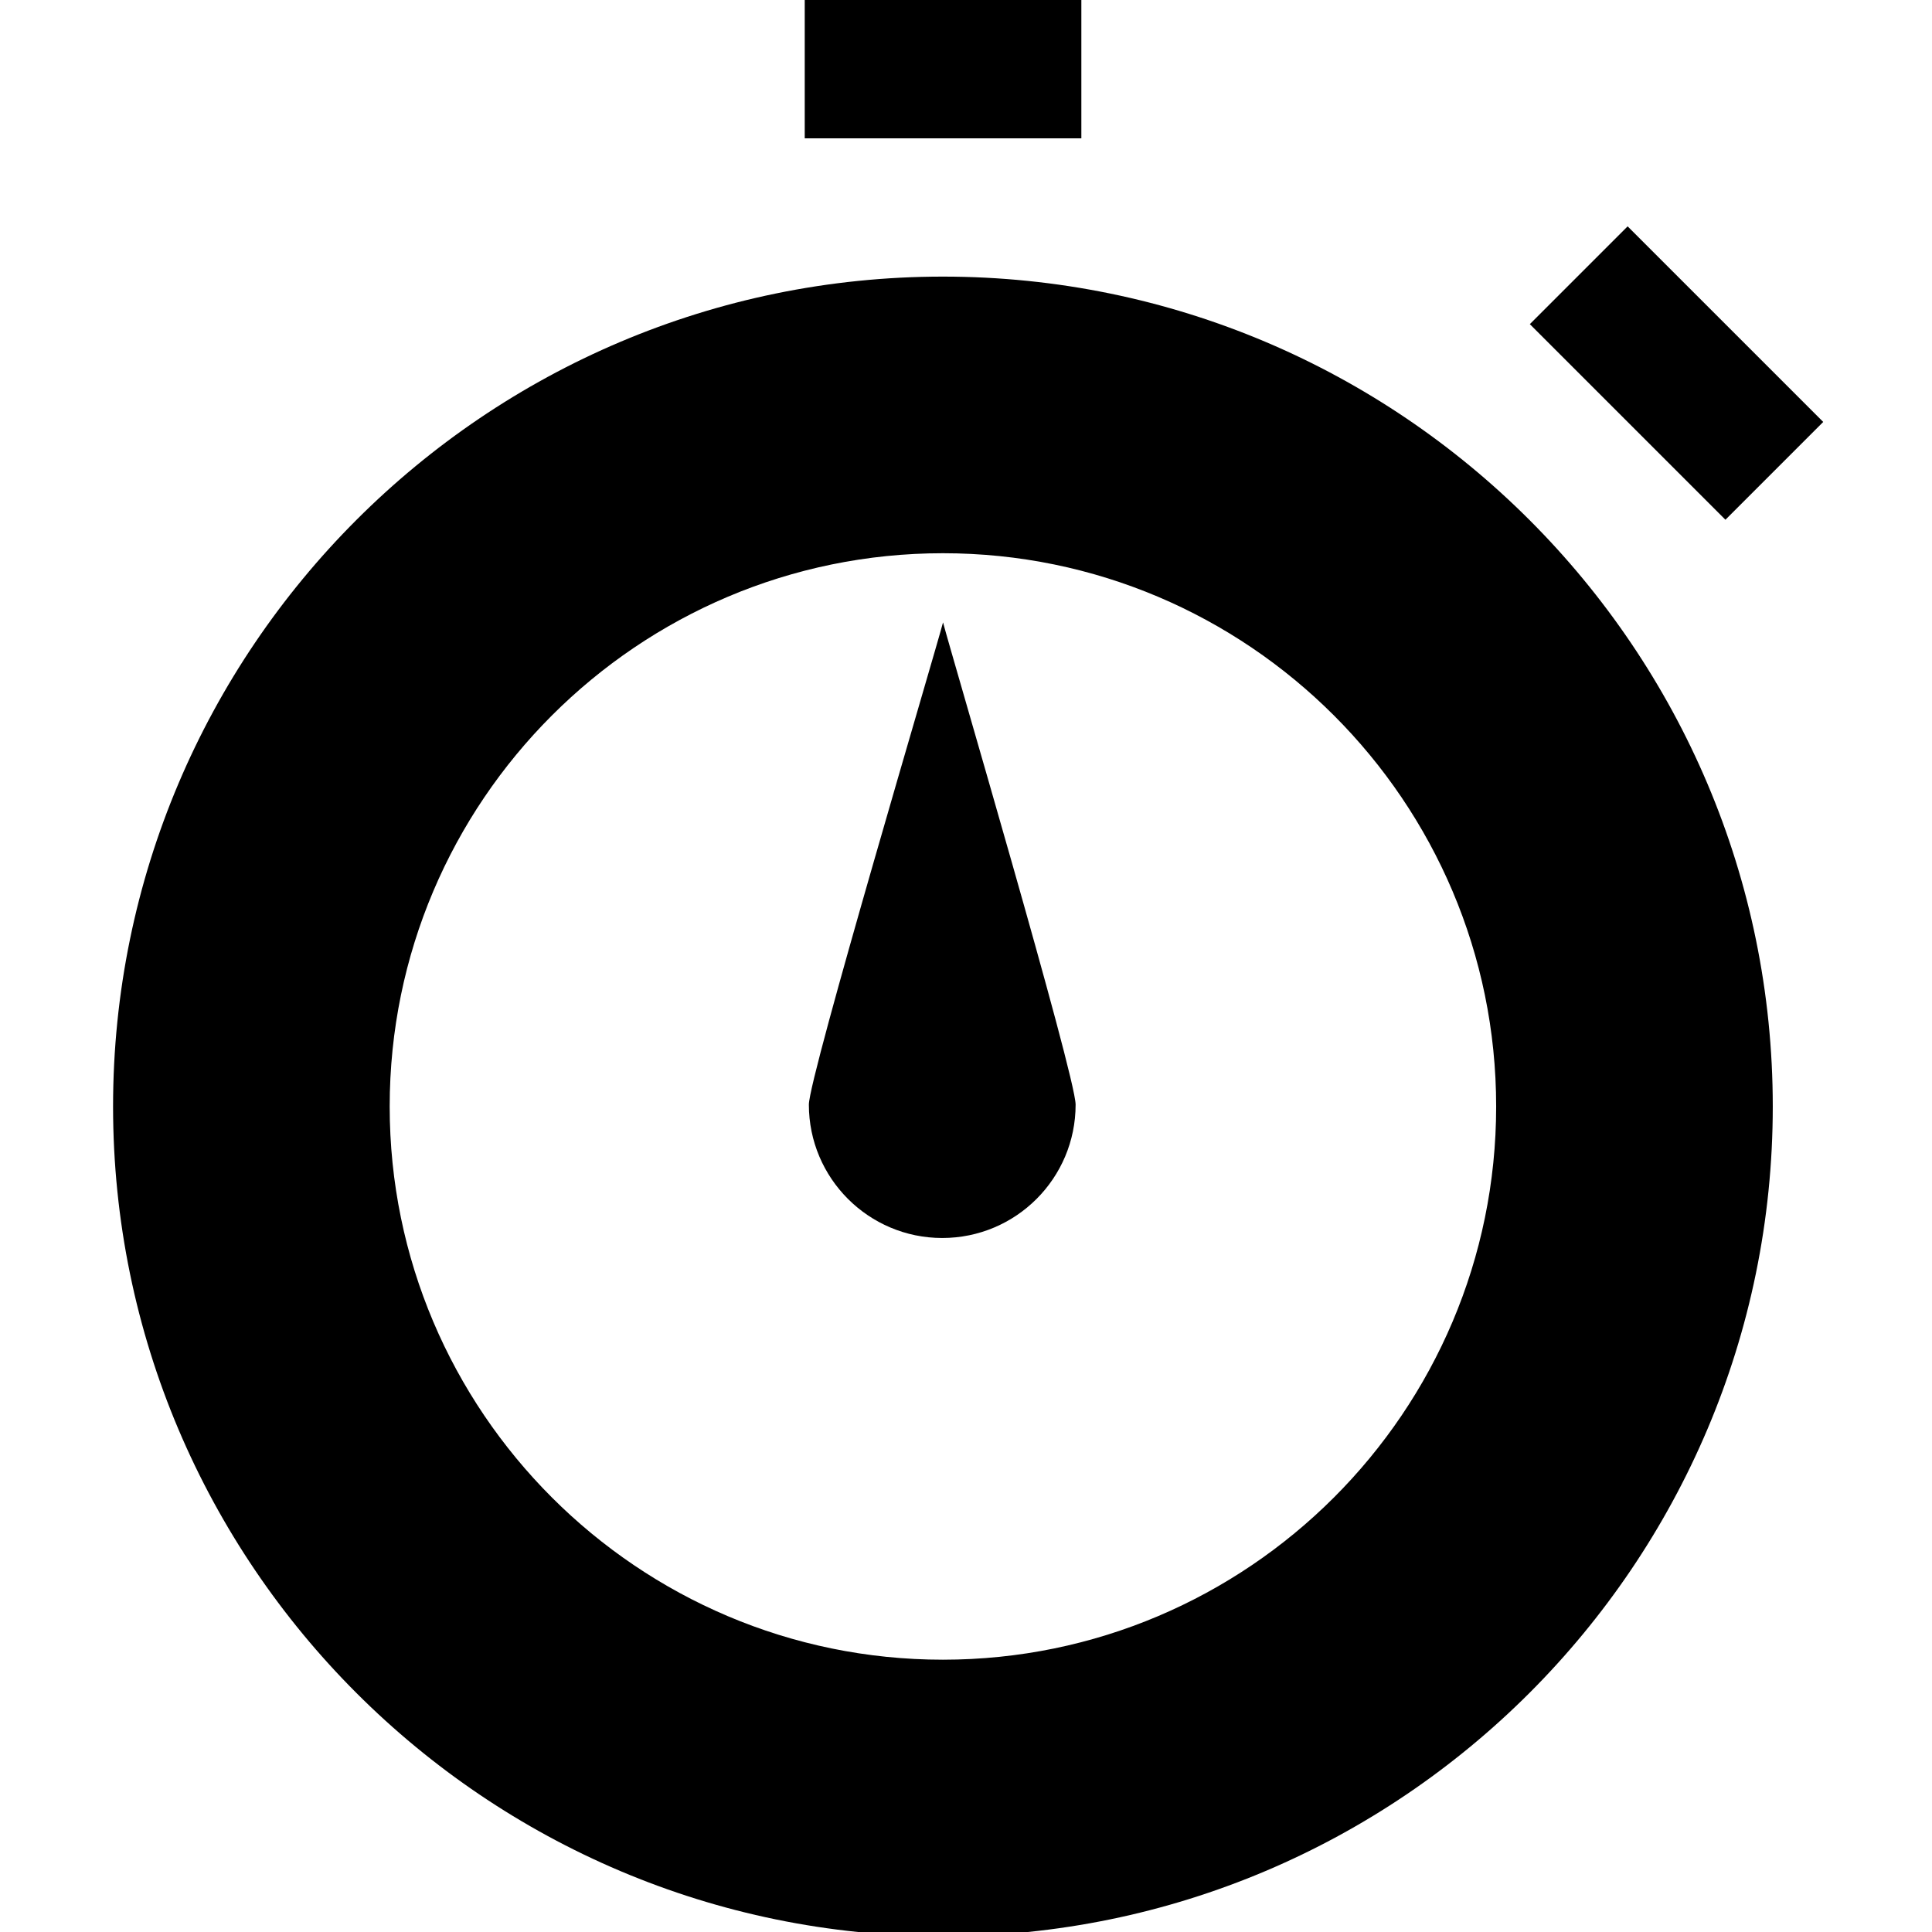
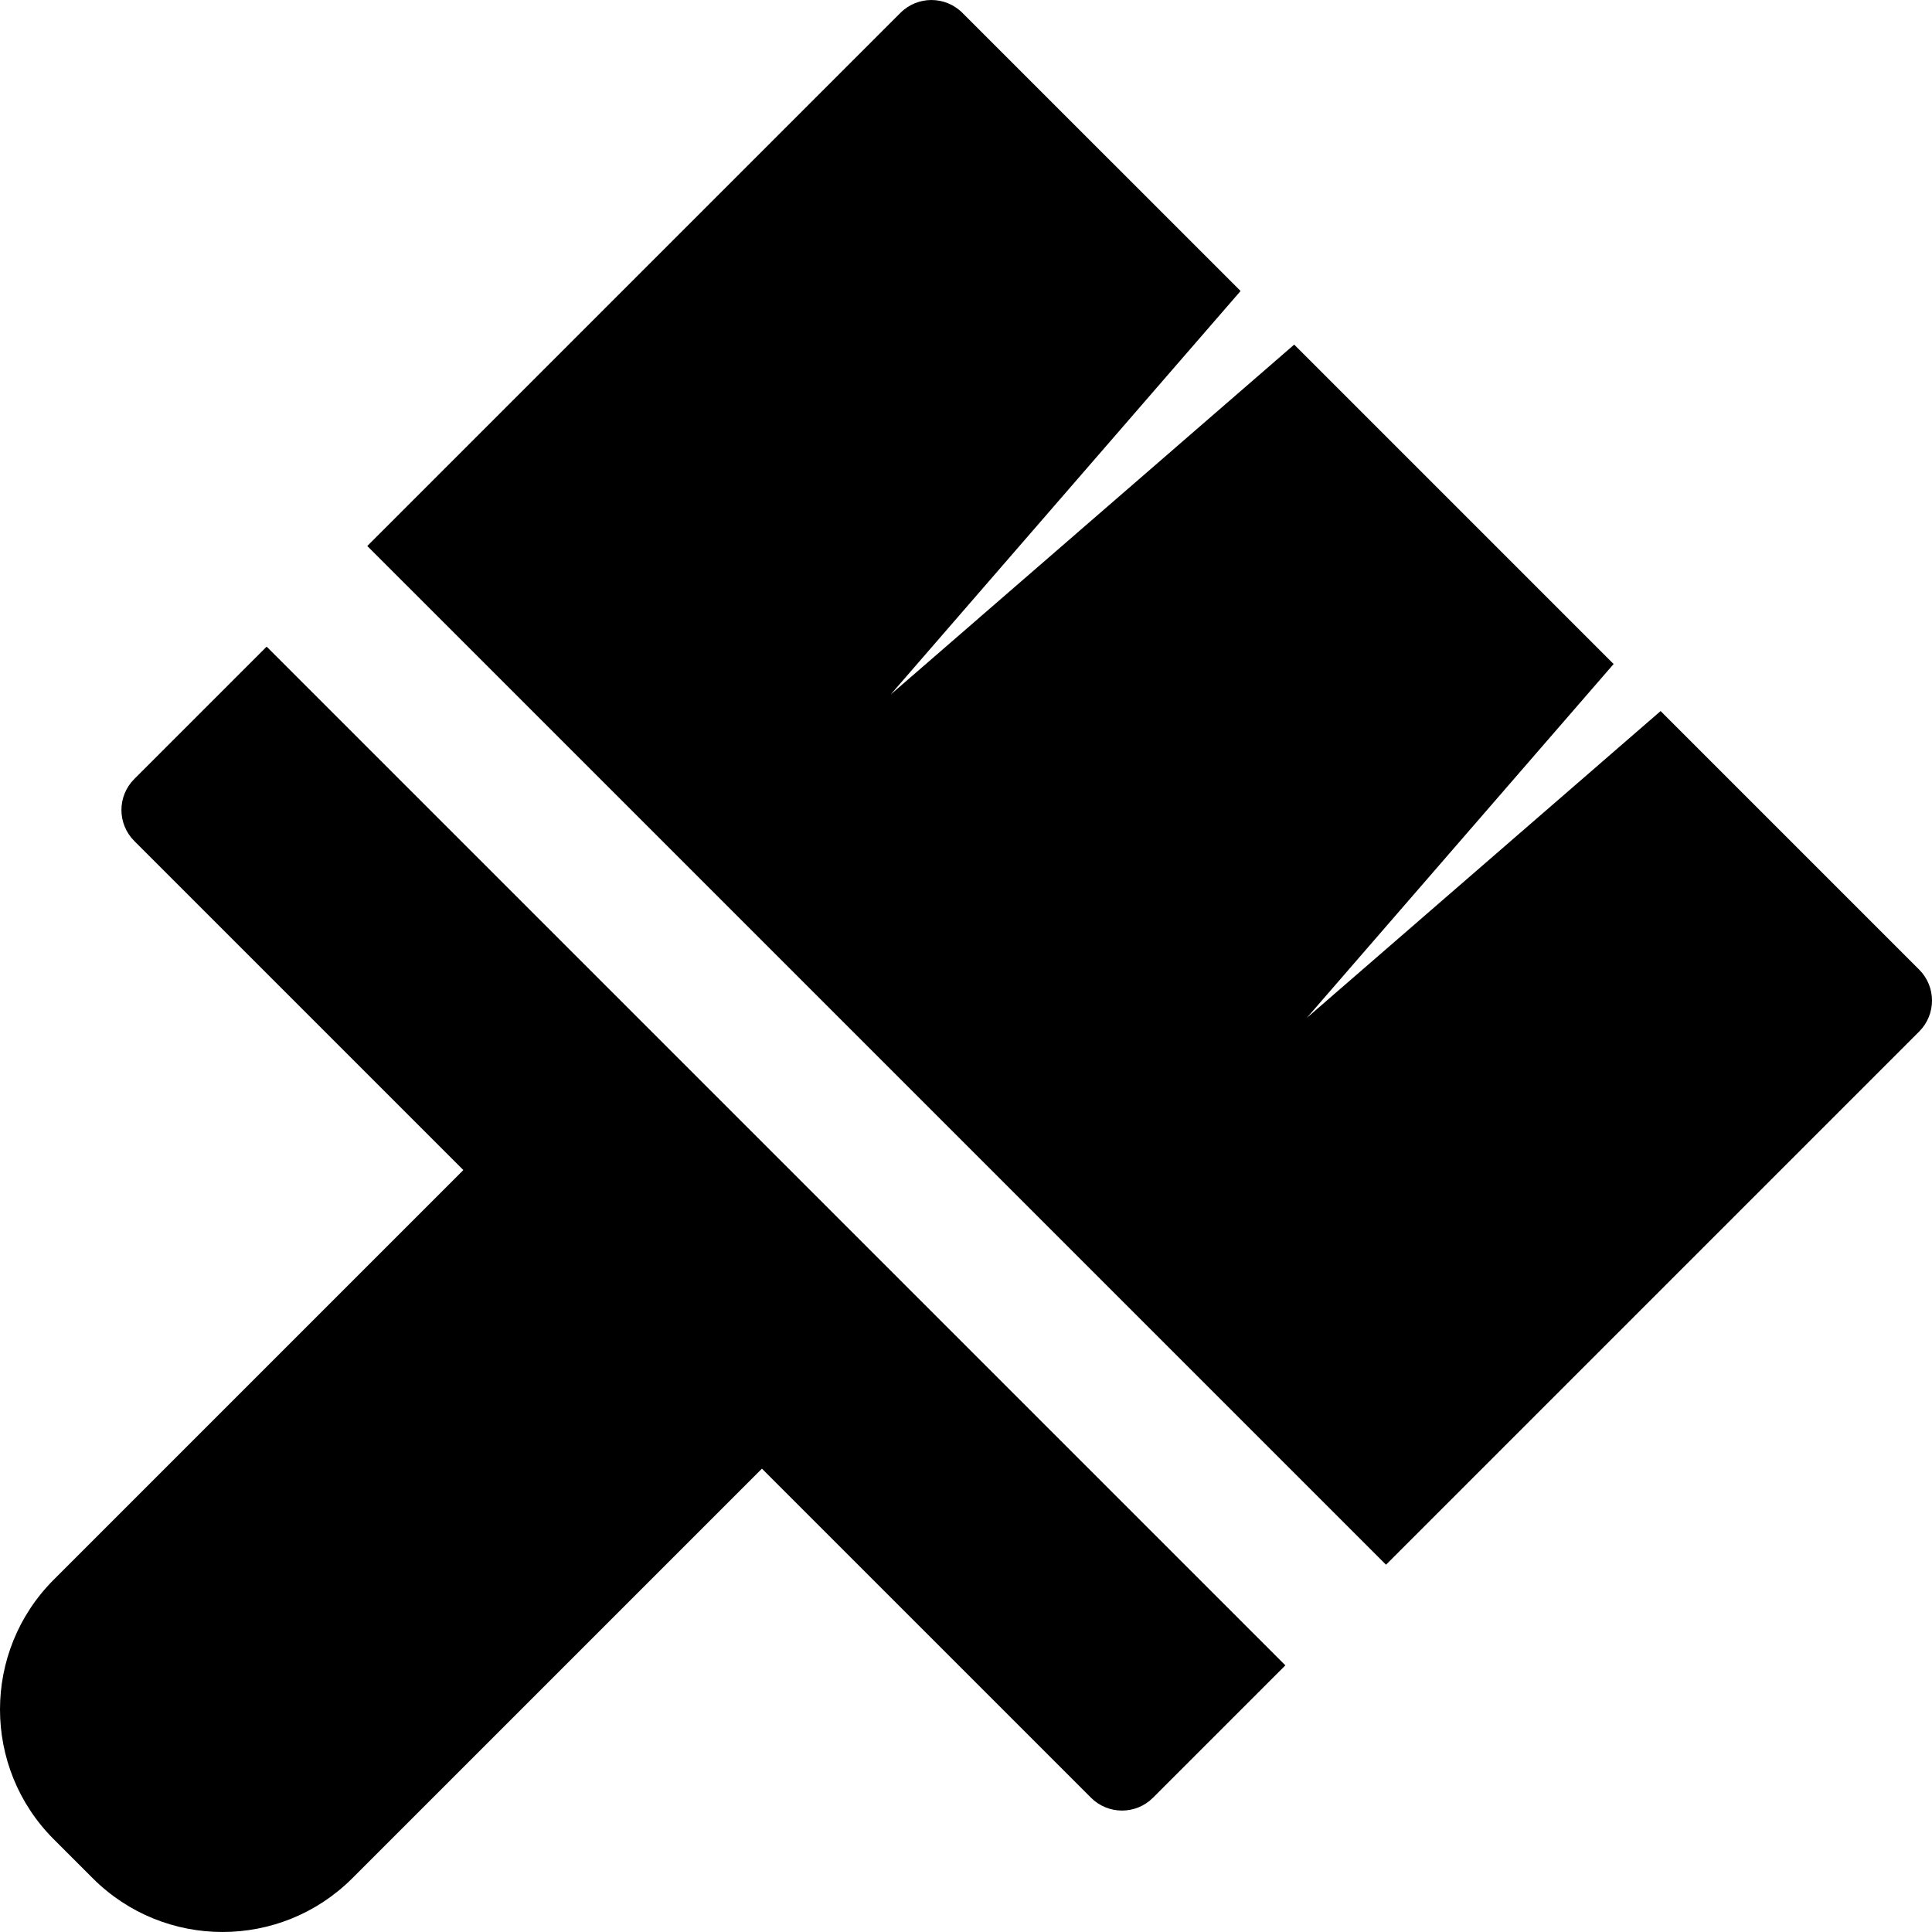
- <svg xmlns="http://www.w3.org/2000/svg" height="447" width="447">
-   <path d="M218.188 143.998c-1.612 6.249-31.043 105.119-31.043 111.574 0 17.028 13.828 30.858 30.857 30.858 17.068 0 30.858-13.829 30.858-30.858-.001-6.725-28.991-105.066-30.672-111.574z" />
-   <path d="M218.16 63.998c-105.868 0-192 86.131-192 192 0 105.868 86.132 192 192 192 105.869 0 192-86.132 192-192 0-105.869-86.131-192-192-192zm0 320c-70.579 0-128-57.421-128-128s57.421-128 128-128 128 57.421 128 128-57.42 128-128 128zM186.188 0h64v32h-64zM353.953 74.998 376.58 52.37l45.254 45.253-22.627 22.628z" />
+ <svg xmlns="http://www.w3.org/2000/svg" width="612" height="612">
+   <path d="M84.465,204.836l-41.937,41.939c-5.415,5.411-5.415,14.192,0,19.618L146.774,370.64L17.034,500.385 c-22.71,22.712-22.714,59.531,0,82.247l12.336,12.332c22.714,22.714,59.533,22.71,82.243,0l129.744-129.739l104.249,104.249 c5.424,5.413,14.207,5.413,19.62,0l41.941-41.941L84.465,204.836z" />
+   <path d="M607.935,307.144l-81.902-81.902l-112.088,97.206l97.197-112.103L409.963,109.164L282.114,220.032L392.978,92.182 L304.856,4.066c-5.413-5.417-14.194-5.417-19.618,0L116.343,172.958l322.702,322.696l168.89-168.892 C613.356,321.34,613.356,312.56,607.935,307.144z" />
</svg>
